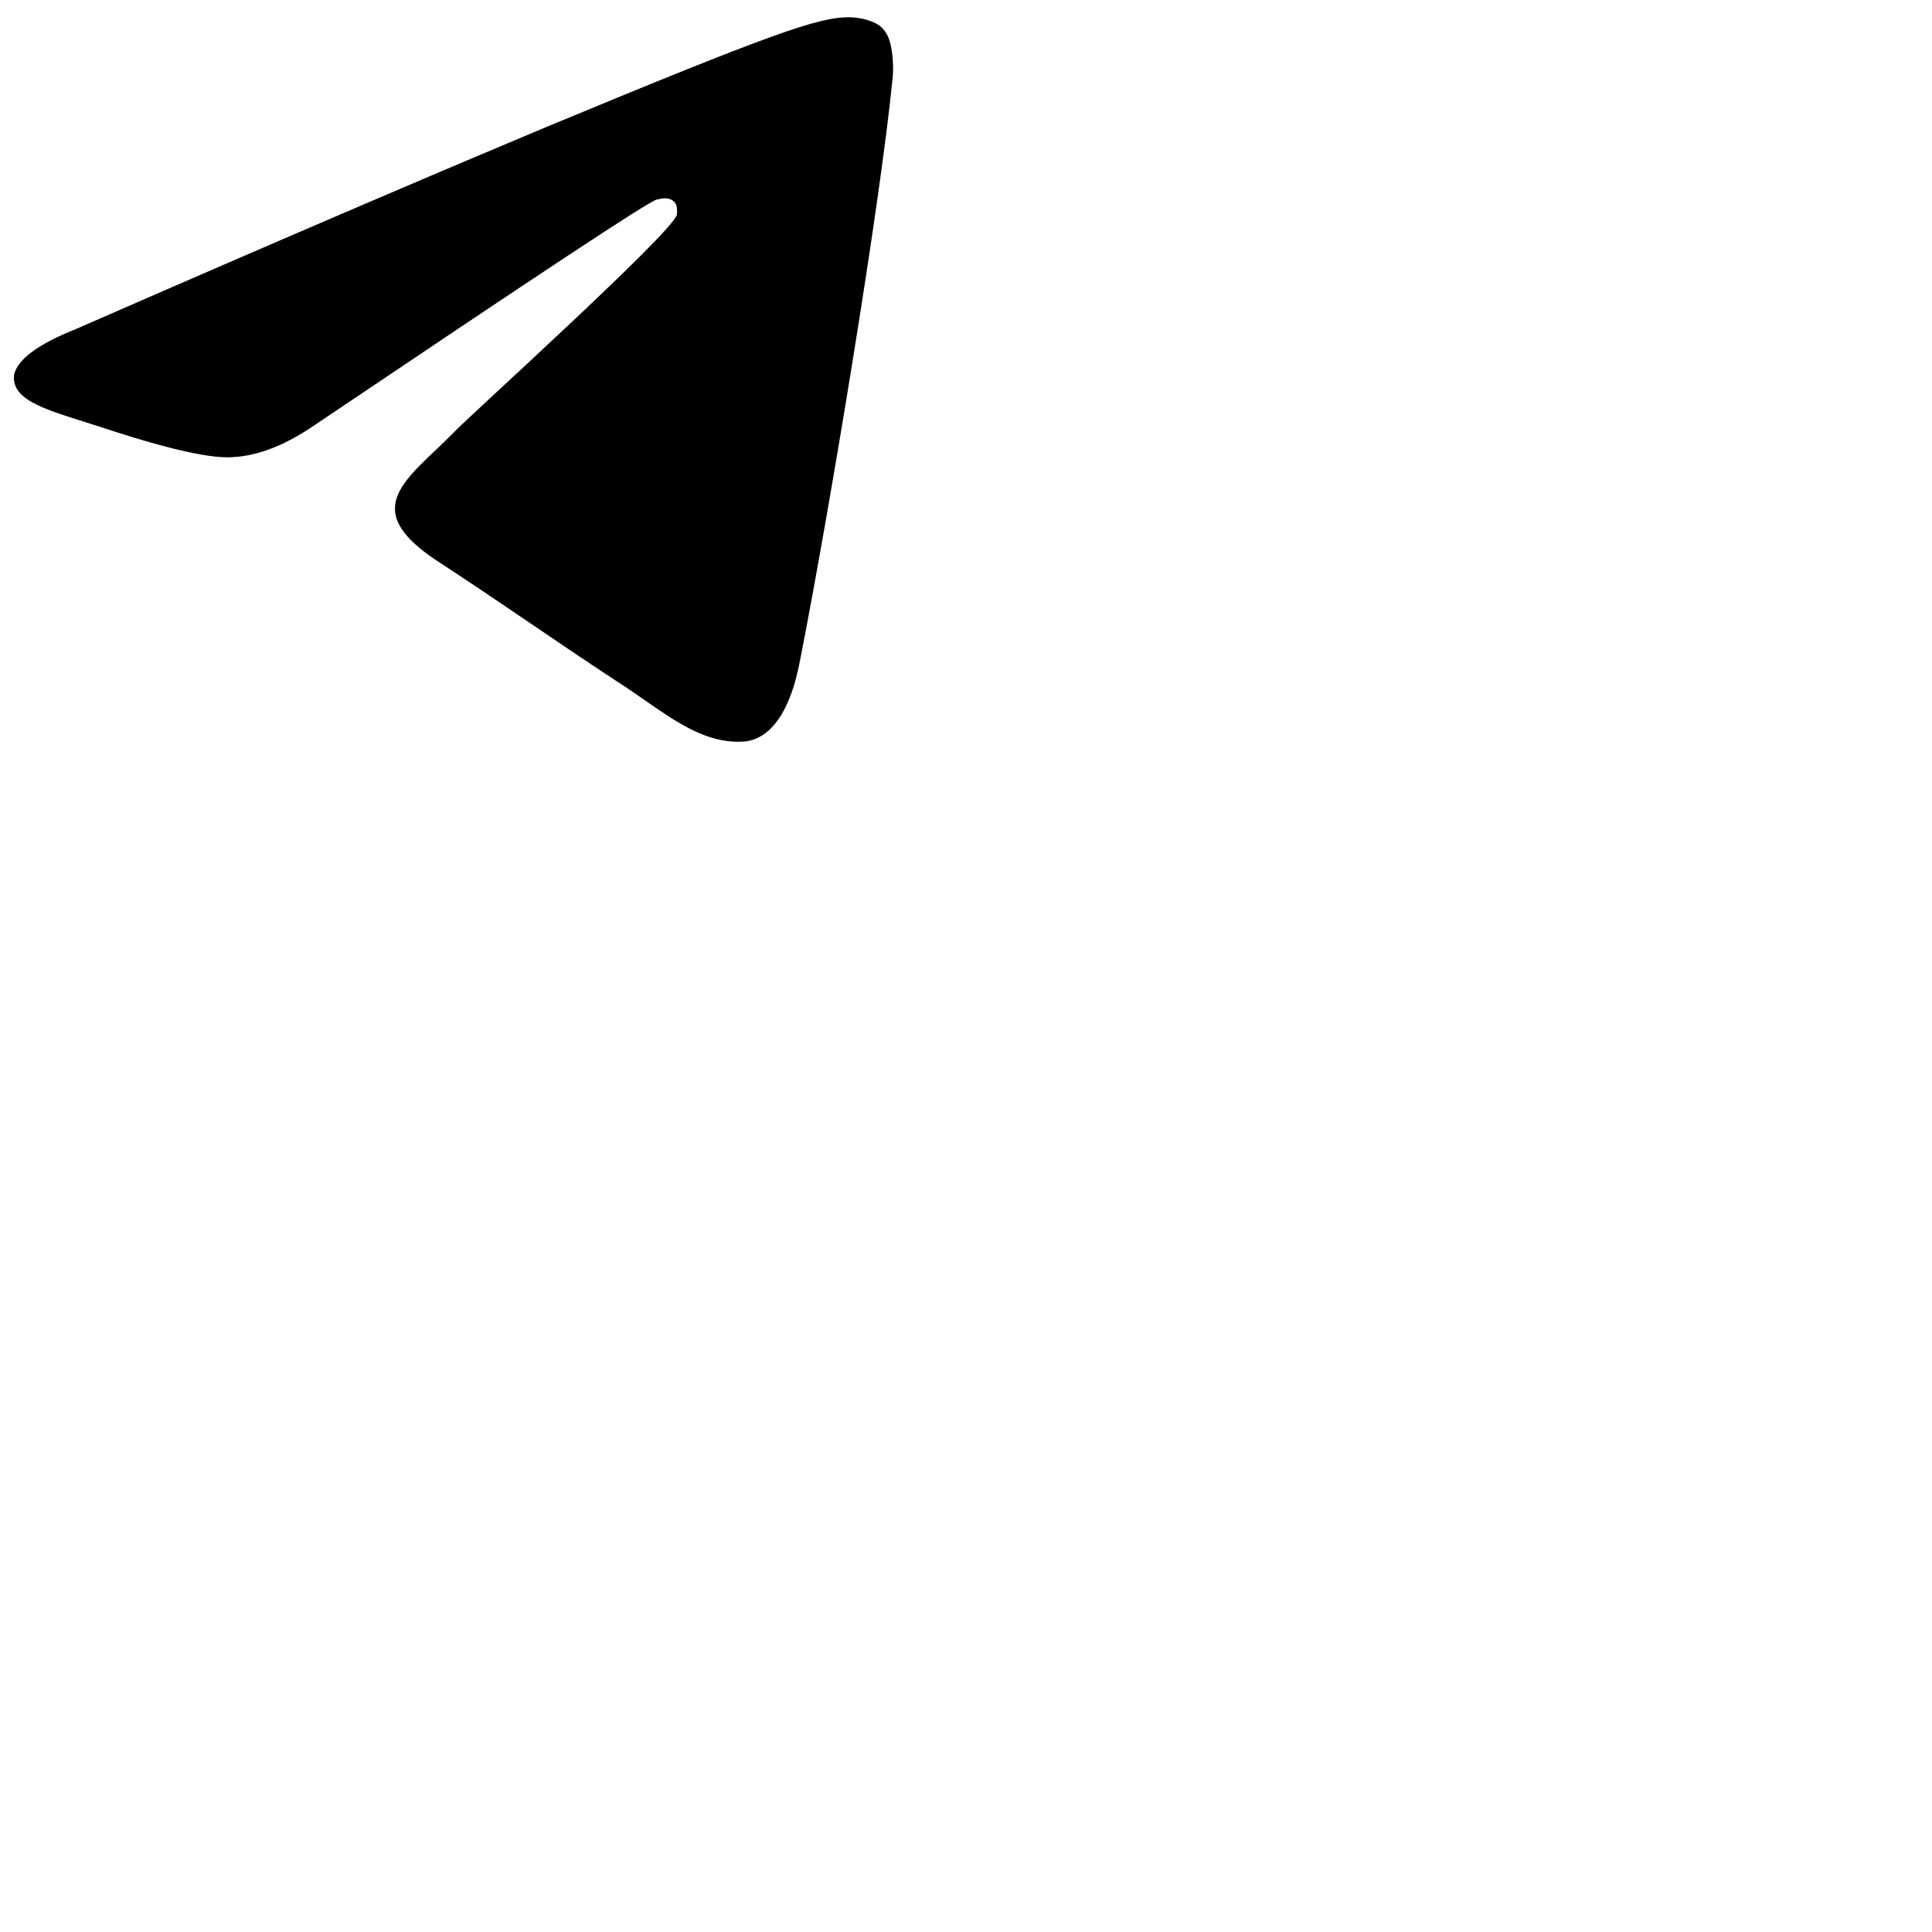
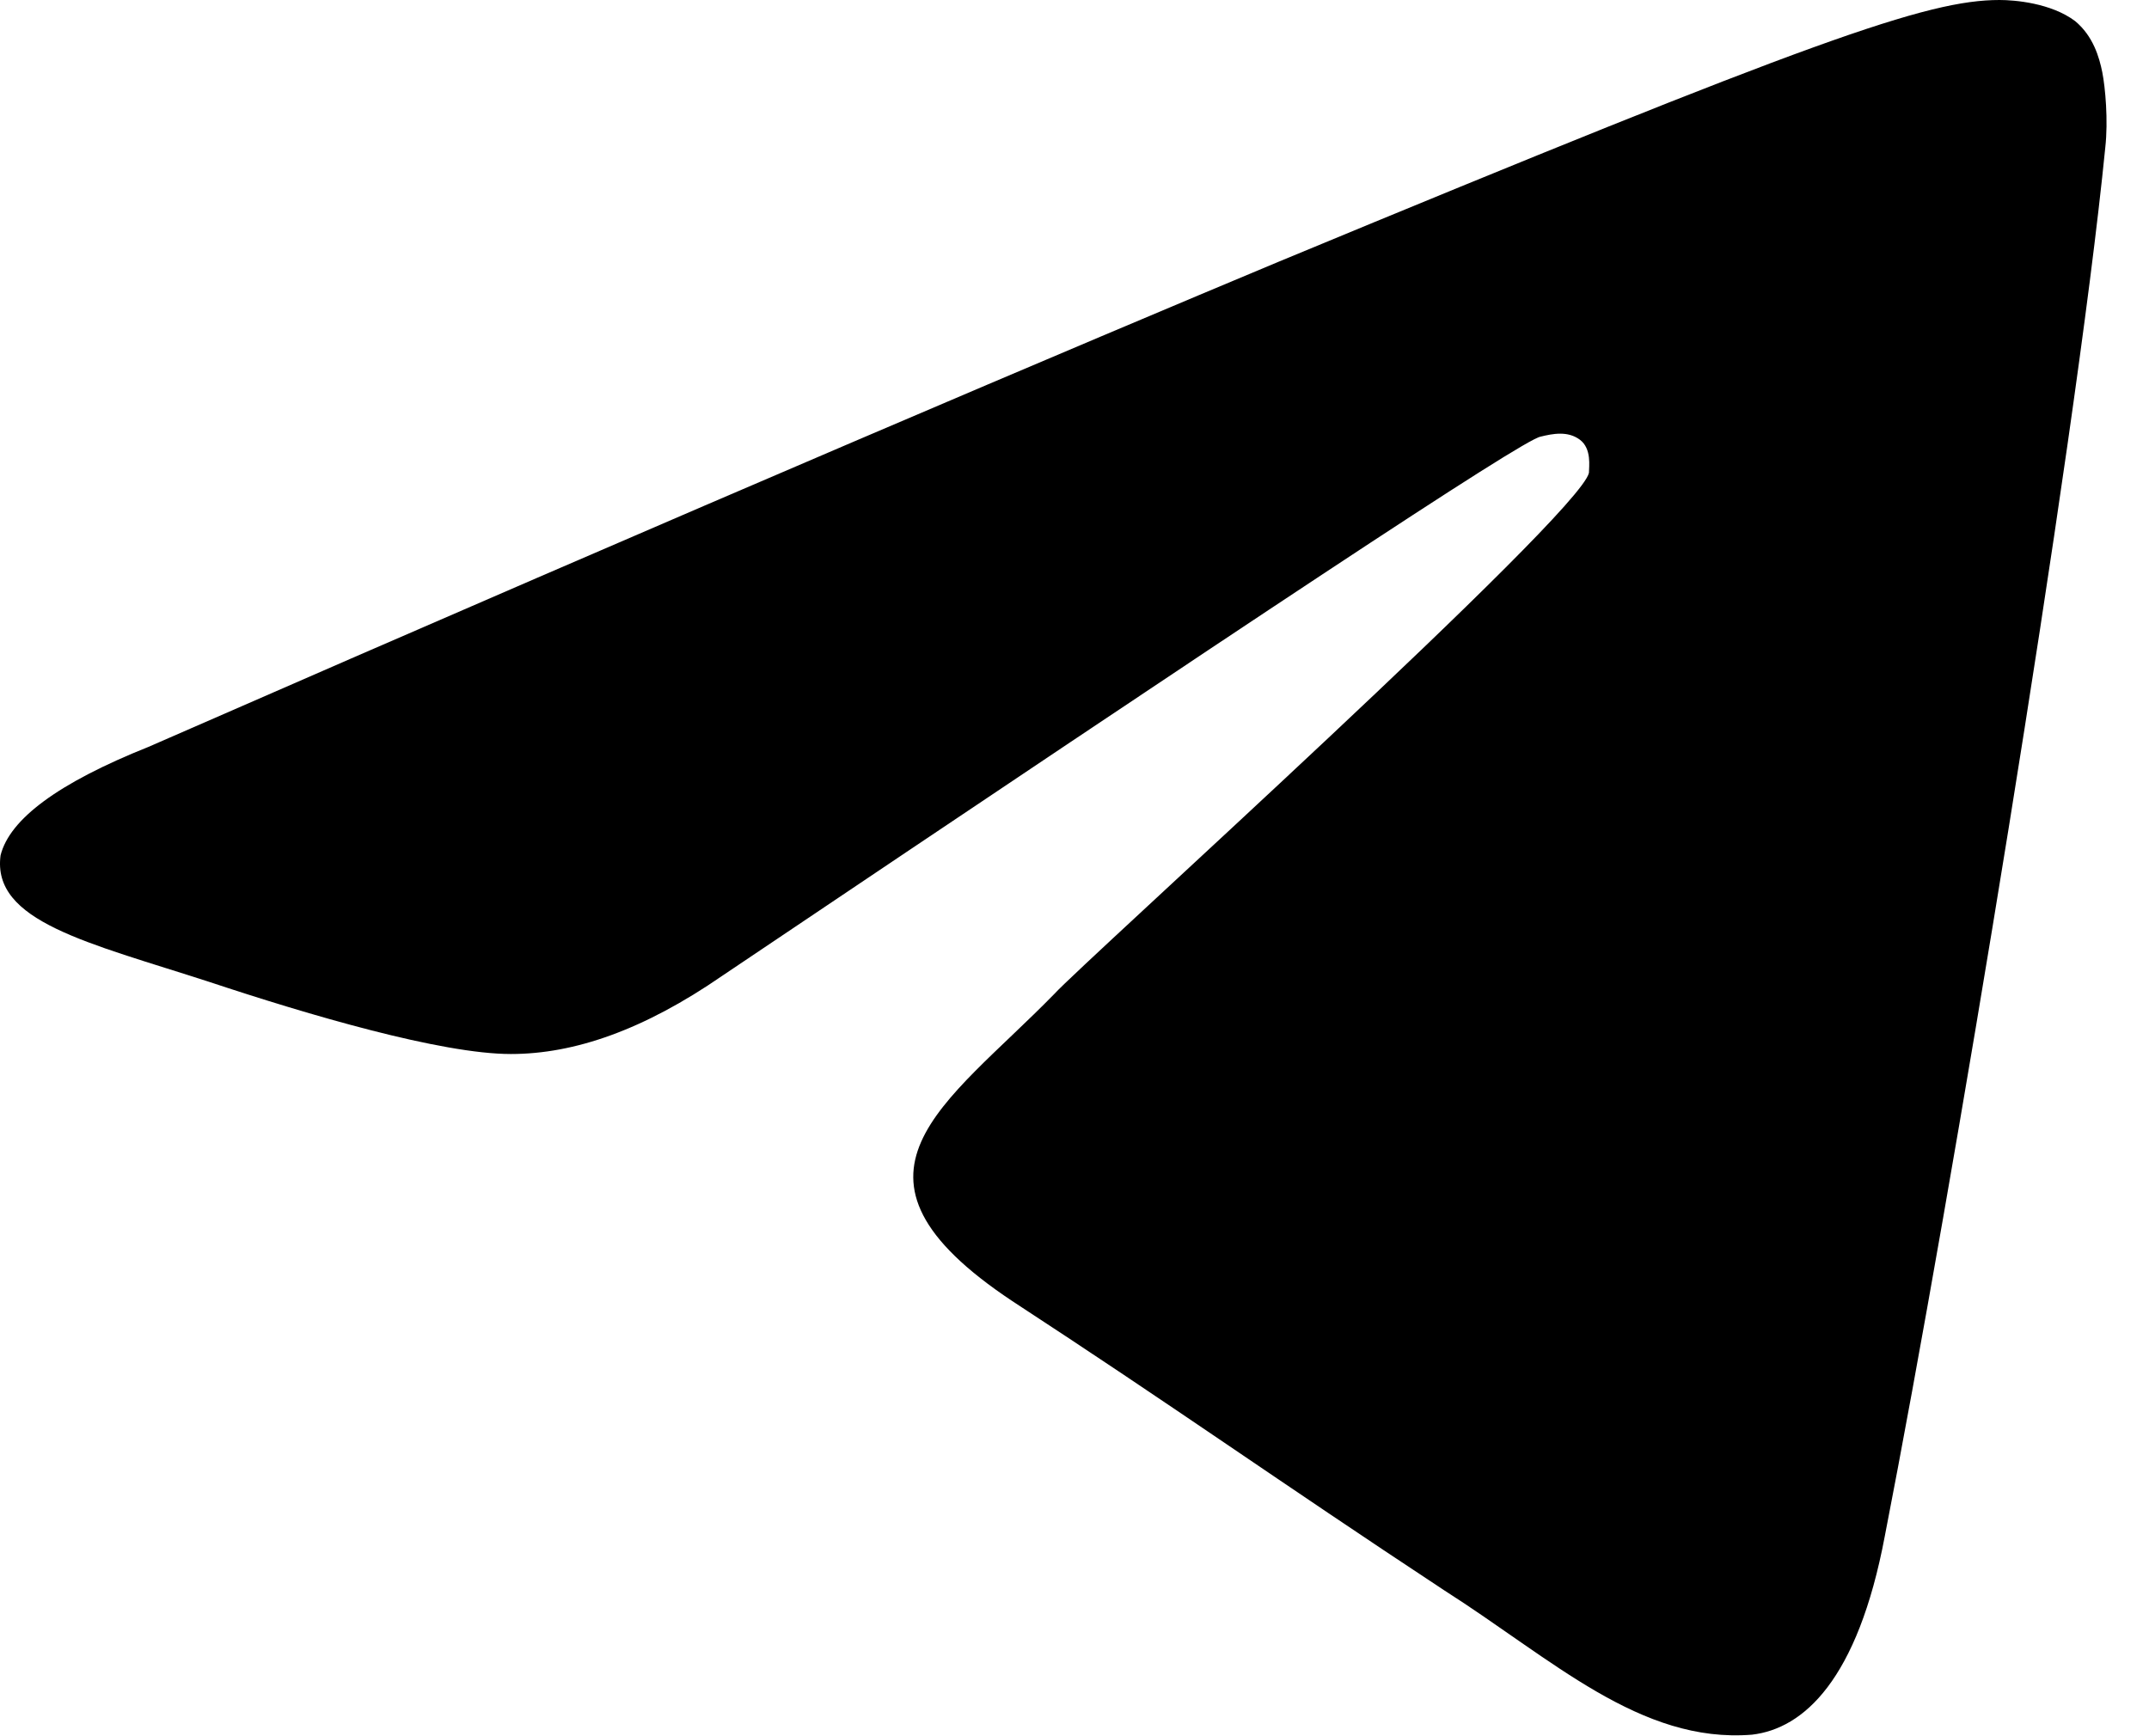
- <svg xmlns="http://www.w3.org/2000/svg" width="56" height="56" viewBox="0 0 56 56" fill="none">
-   <path fill-rule="evenodd" clip-rule="evenodd" d="M38.2 239.538C45.03 236.55 49.6 234.618 51.86 233.671C58.36 230.974 59.72 230.5 60.59 230.5C60.78 230.5 61.21 230.536 61.51 230.755C61.73 230.937 61.8 231.192 61.83 231.375C61.87 231.557 61.91 231.958 61.87 232.286C61.51 235.967 60.01 244.968 59.2 249.087C58.88 250.836 58.22 251.419 57.6 251.492C56.24 251.601 55.19 250.581 53.87 249.743C51.82 248.394 50.66 247.556 48.65 246.244C46.34 244.713 47.84 243.875 49.16 242.527C49.49 242.162 55.51 236.732 55.62 236.222C55.62 236.149 55.66 235.93 55.51 235.821C55.37 235.712 55.19 235.748 55.04 235.784C54.82 235.821 51.53 238.008 45.14 242.308C44.19 242.964 43.35 243.255 42.58 243.255C41.74 243.255 40.13 242.782 38.93 242.381C37.47 241.907 36.3 241.652 36.41 240.85C36.52 240.413 37.1 239.976 38.2 239.538Z" fill="currentColor" transform="translate(-36 -230)" />
+ <svg xmlns="http://www.w3.org/2000/svg" width="26" height="21" viewBox="0 0 26 21" fill="none">
+   <path fill-rule="evenodd" clip-rule="evenodd" d="M1.797 9.038C8.629 6.05 13.196 4.118 15.461 3.171C21.964 0.474 23.316 0 24.192 0C24.375 0 24.814 0.036 25.106 0.255C25.325 0.437 25.398 0.692 25.435 0.875C25.471 1.057 25.508 1.458 25.471 1.786C25.106 5.467 23.608 14.468 22.804 18.587C22.475 20.336 21.818 20.919 21.197 20.992C19.845 21.101 18.785 20.081 17.47 19.243C15.424 17.894 14.255 17.056 12.246 15.744C9.944 14.213 11.442 13.375 12.757 12.027C13.086 11.662 19.114 6.232 19.224 5.722C19.224 5.649 19.26 5.43 19.114 5.321C18.968 5.212 18.785 5.248 18.639 5.284C18.42 5.321 15.132 7.508 8.739 11.808C7.789 12.464 6.949 12.755 6.181 12.755C5.341 12.755 3.734 12.282 2.528 11.881C1.067 11.407 -0.102 11.152 0.007 10.35C0.117 9.913 0.701 9.476 1.797 9.038Z" fill="currentColor" />
</svg>
